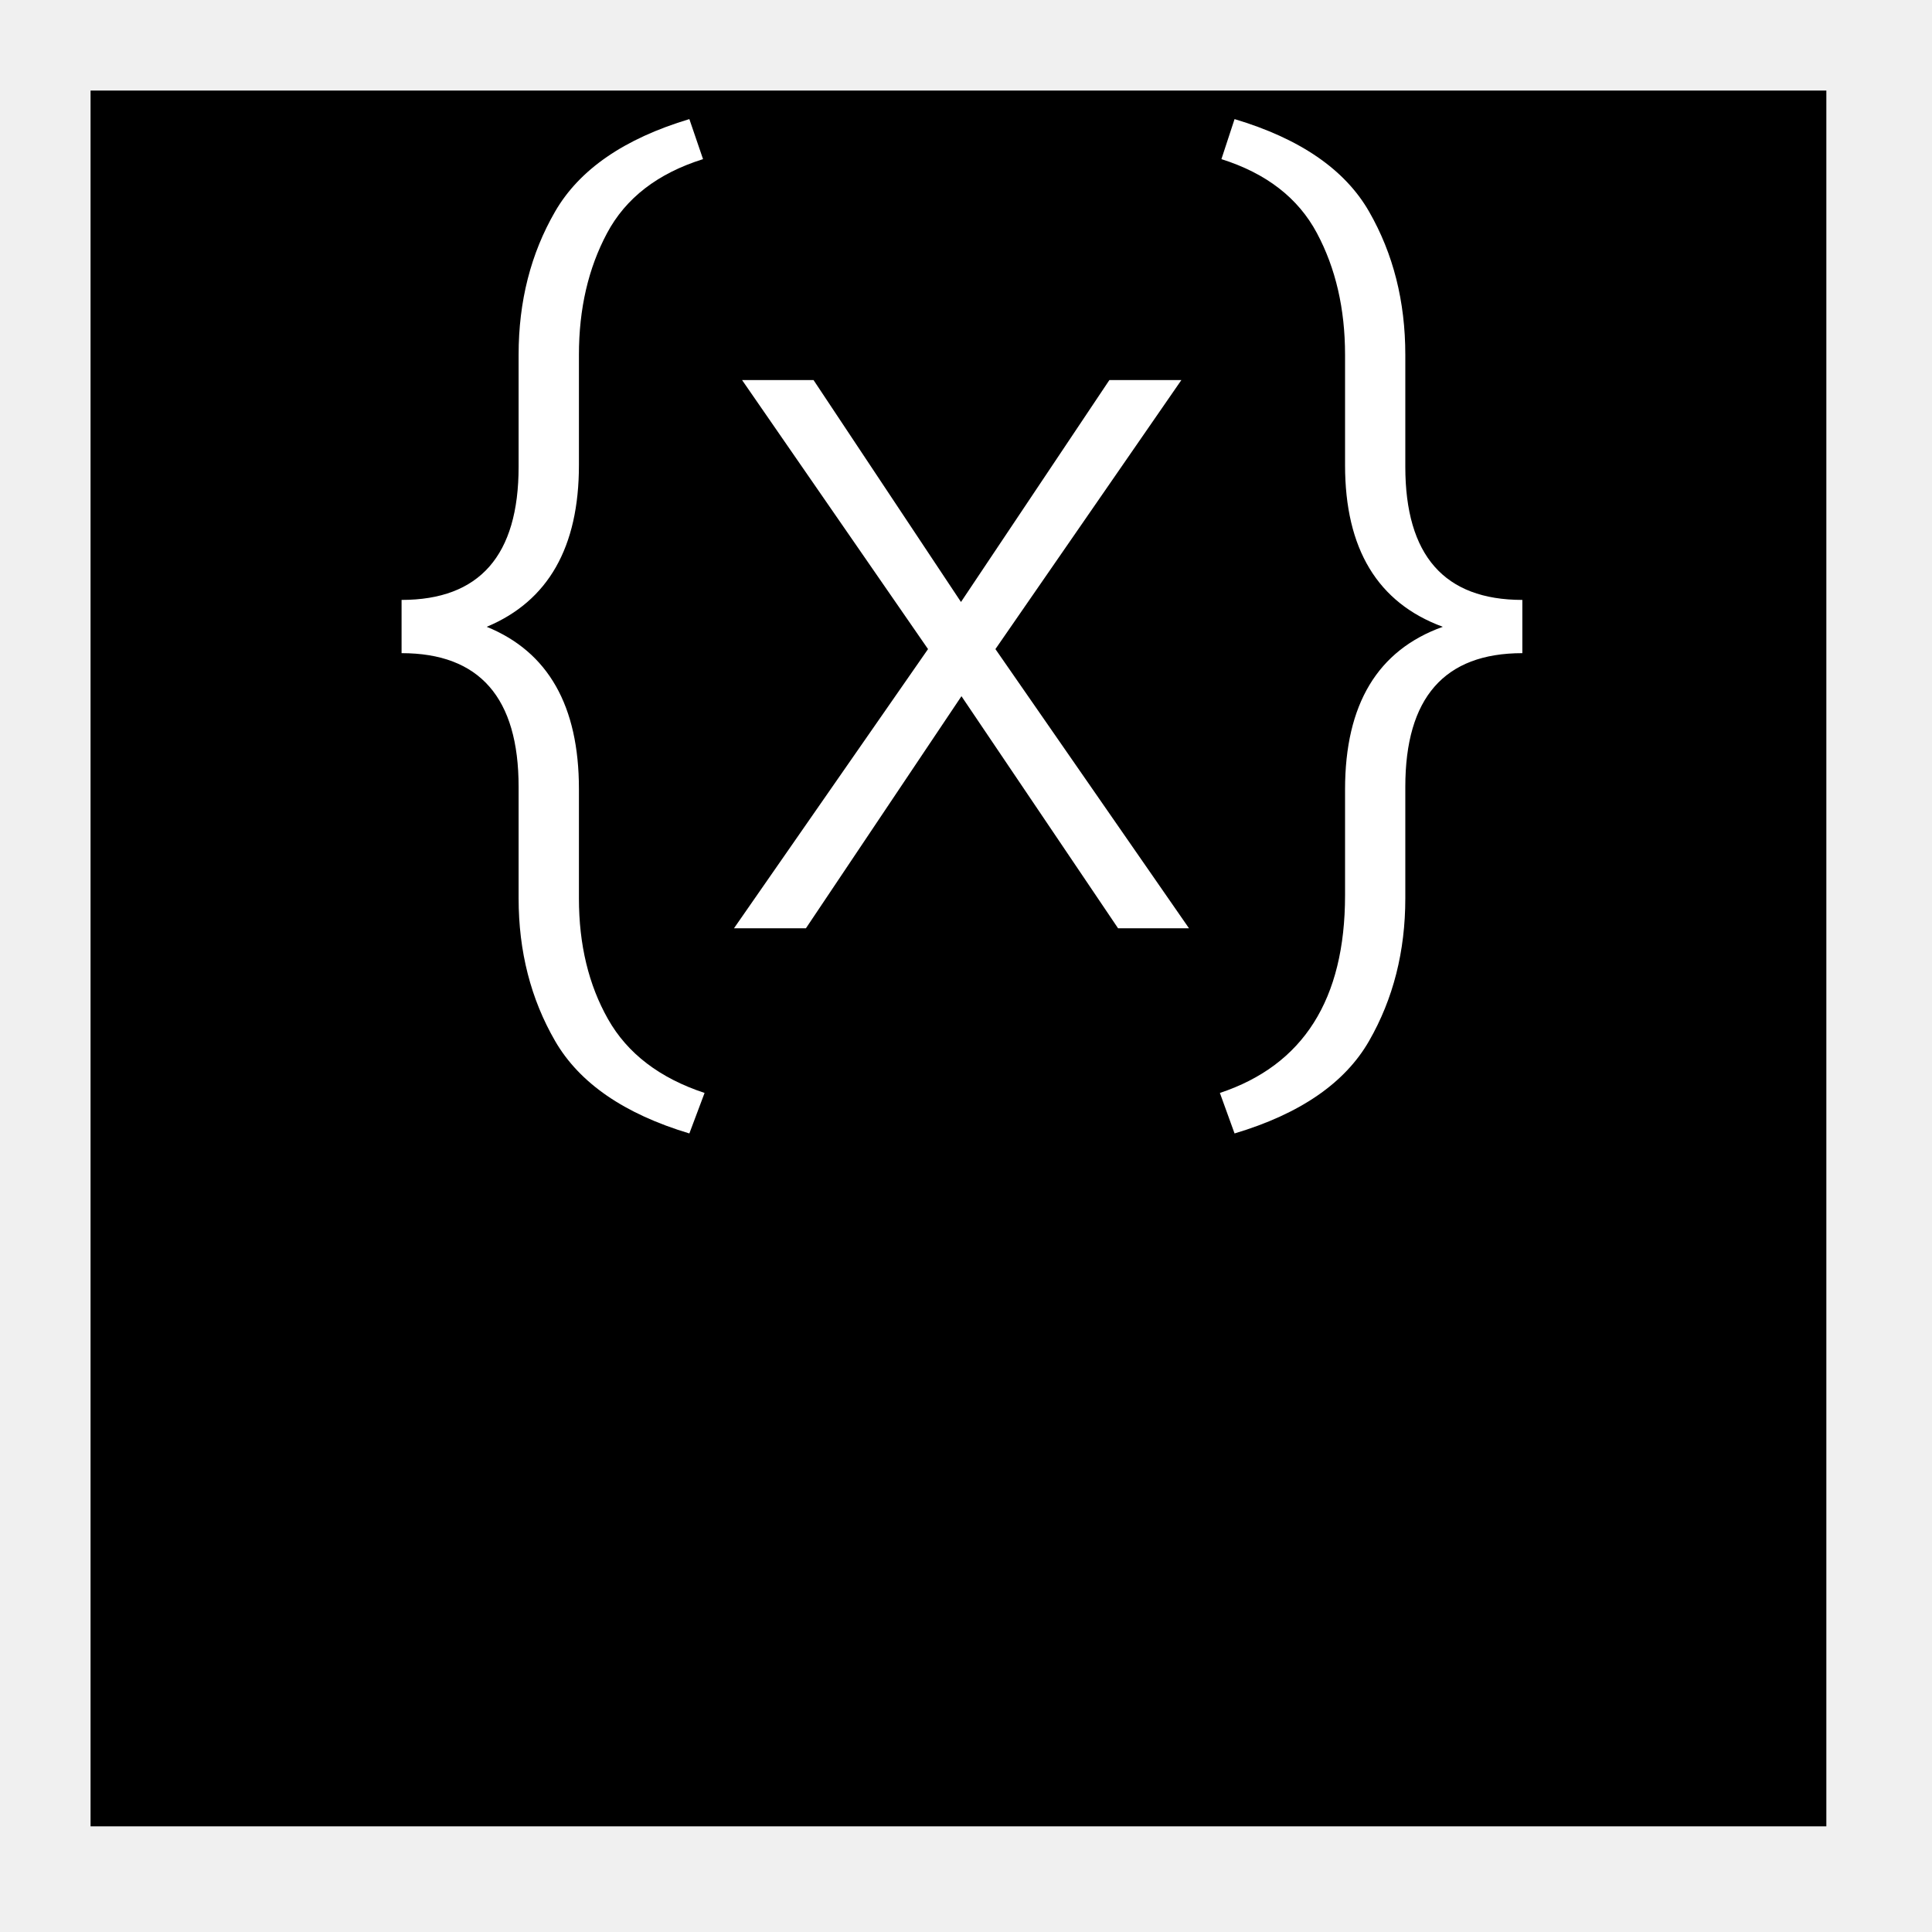
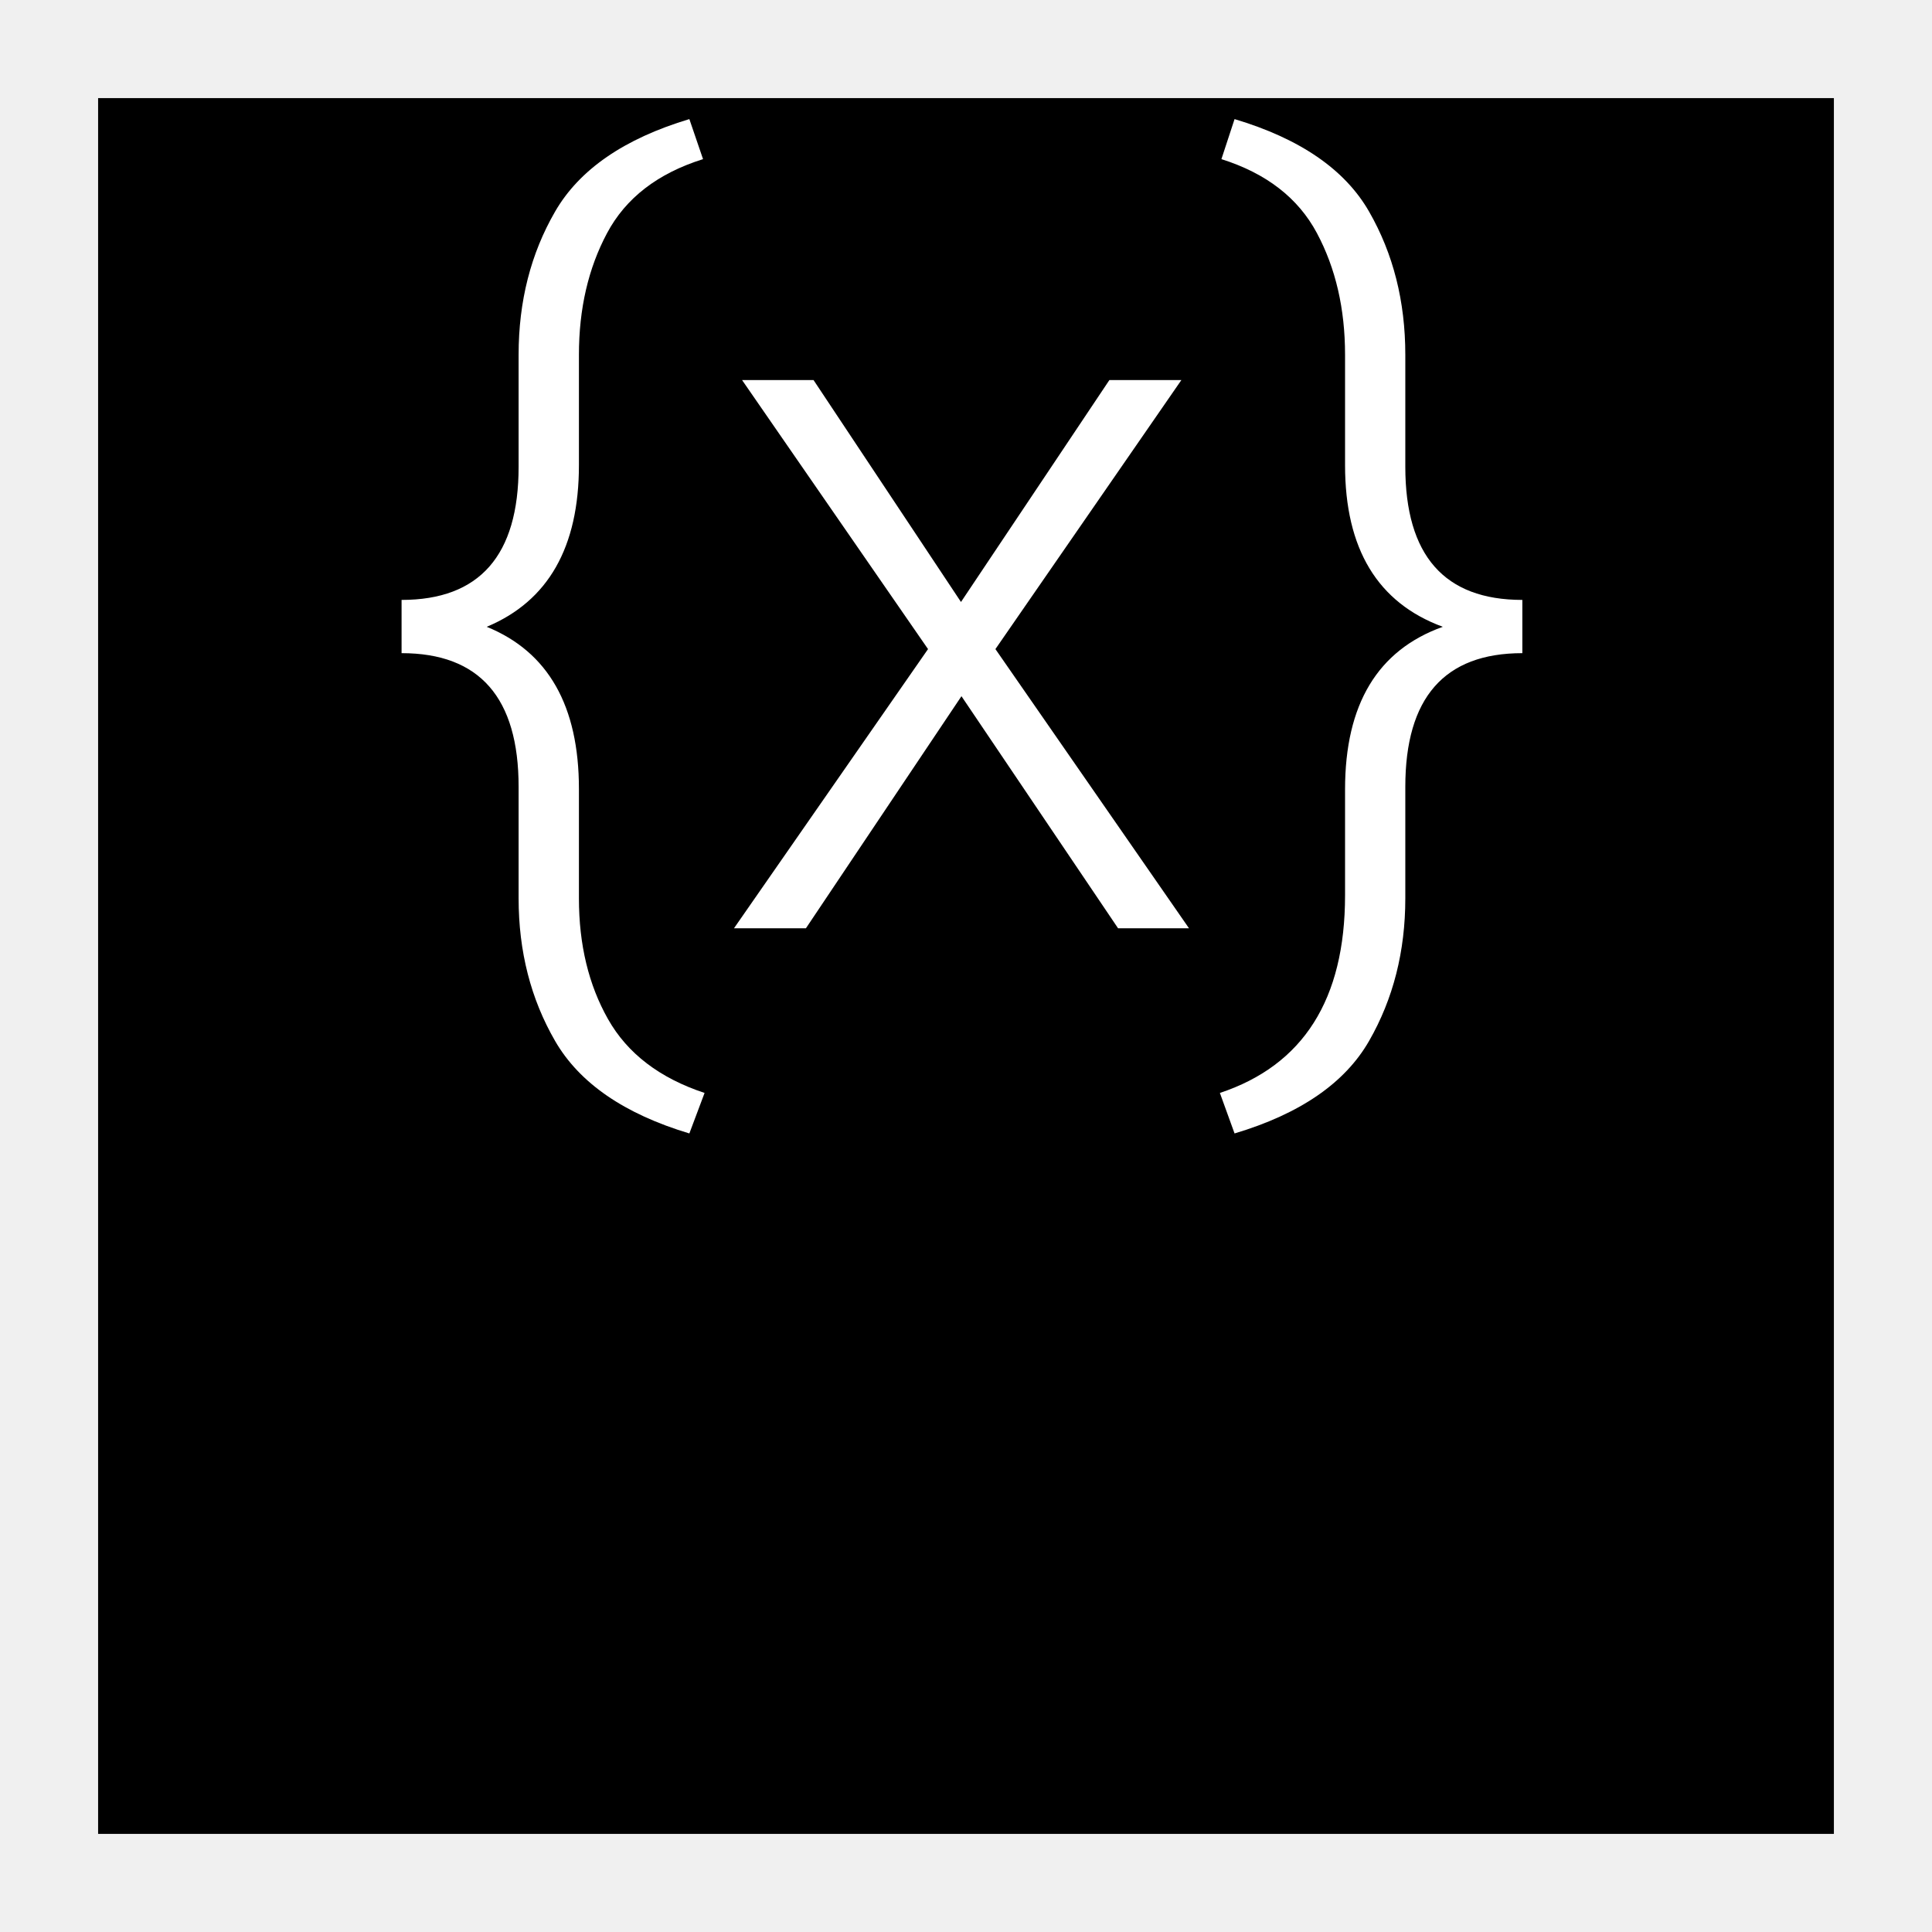
<svg xmlns="http://www.w3.org/2000/svg" width="532" height="532" viewBox="0 0 512 512">
-   <rect x="24" y="24" width="460" height="460" fill="{c}" />
+   <rect x="26" y="26" width="460" height="460" fill="{c}" />
  <text x="255" y="246" alignment-baseline="central" text-anchor="middle" fill="#fff" font-size="275" font-weight="300" font-family="Roboto">{x}</text>
</svg>
